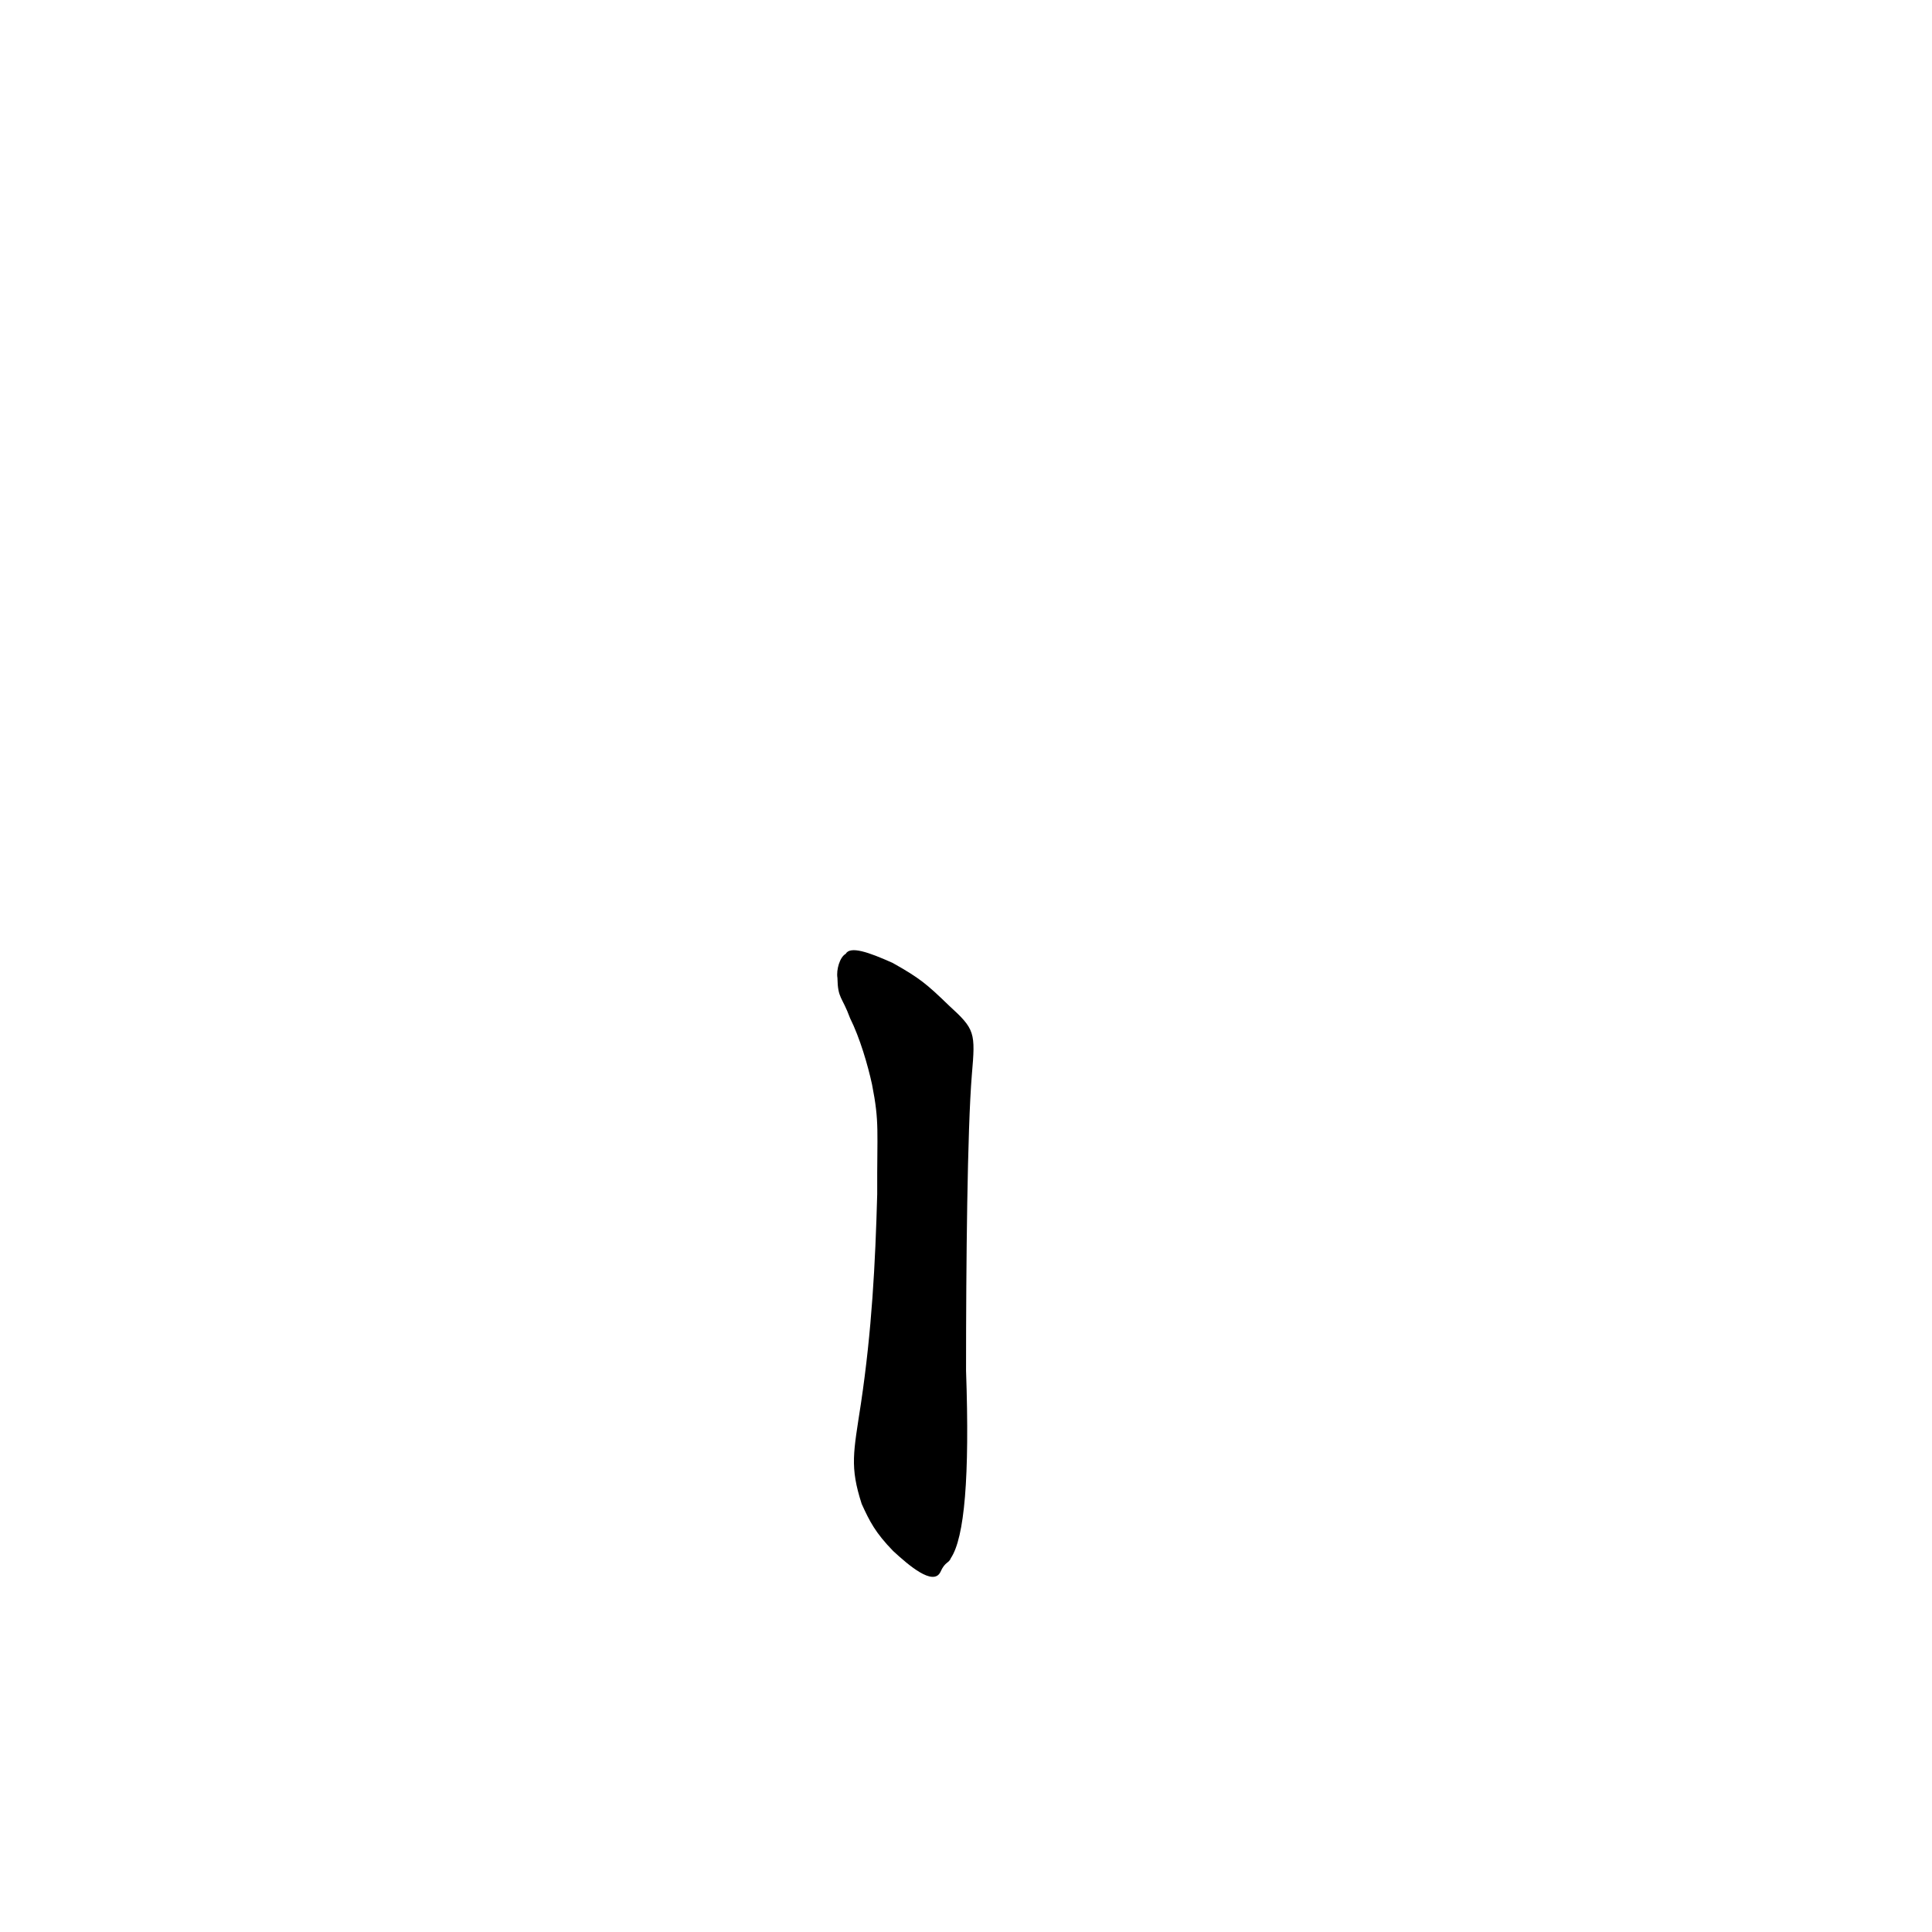
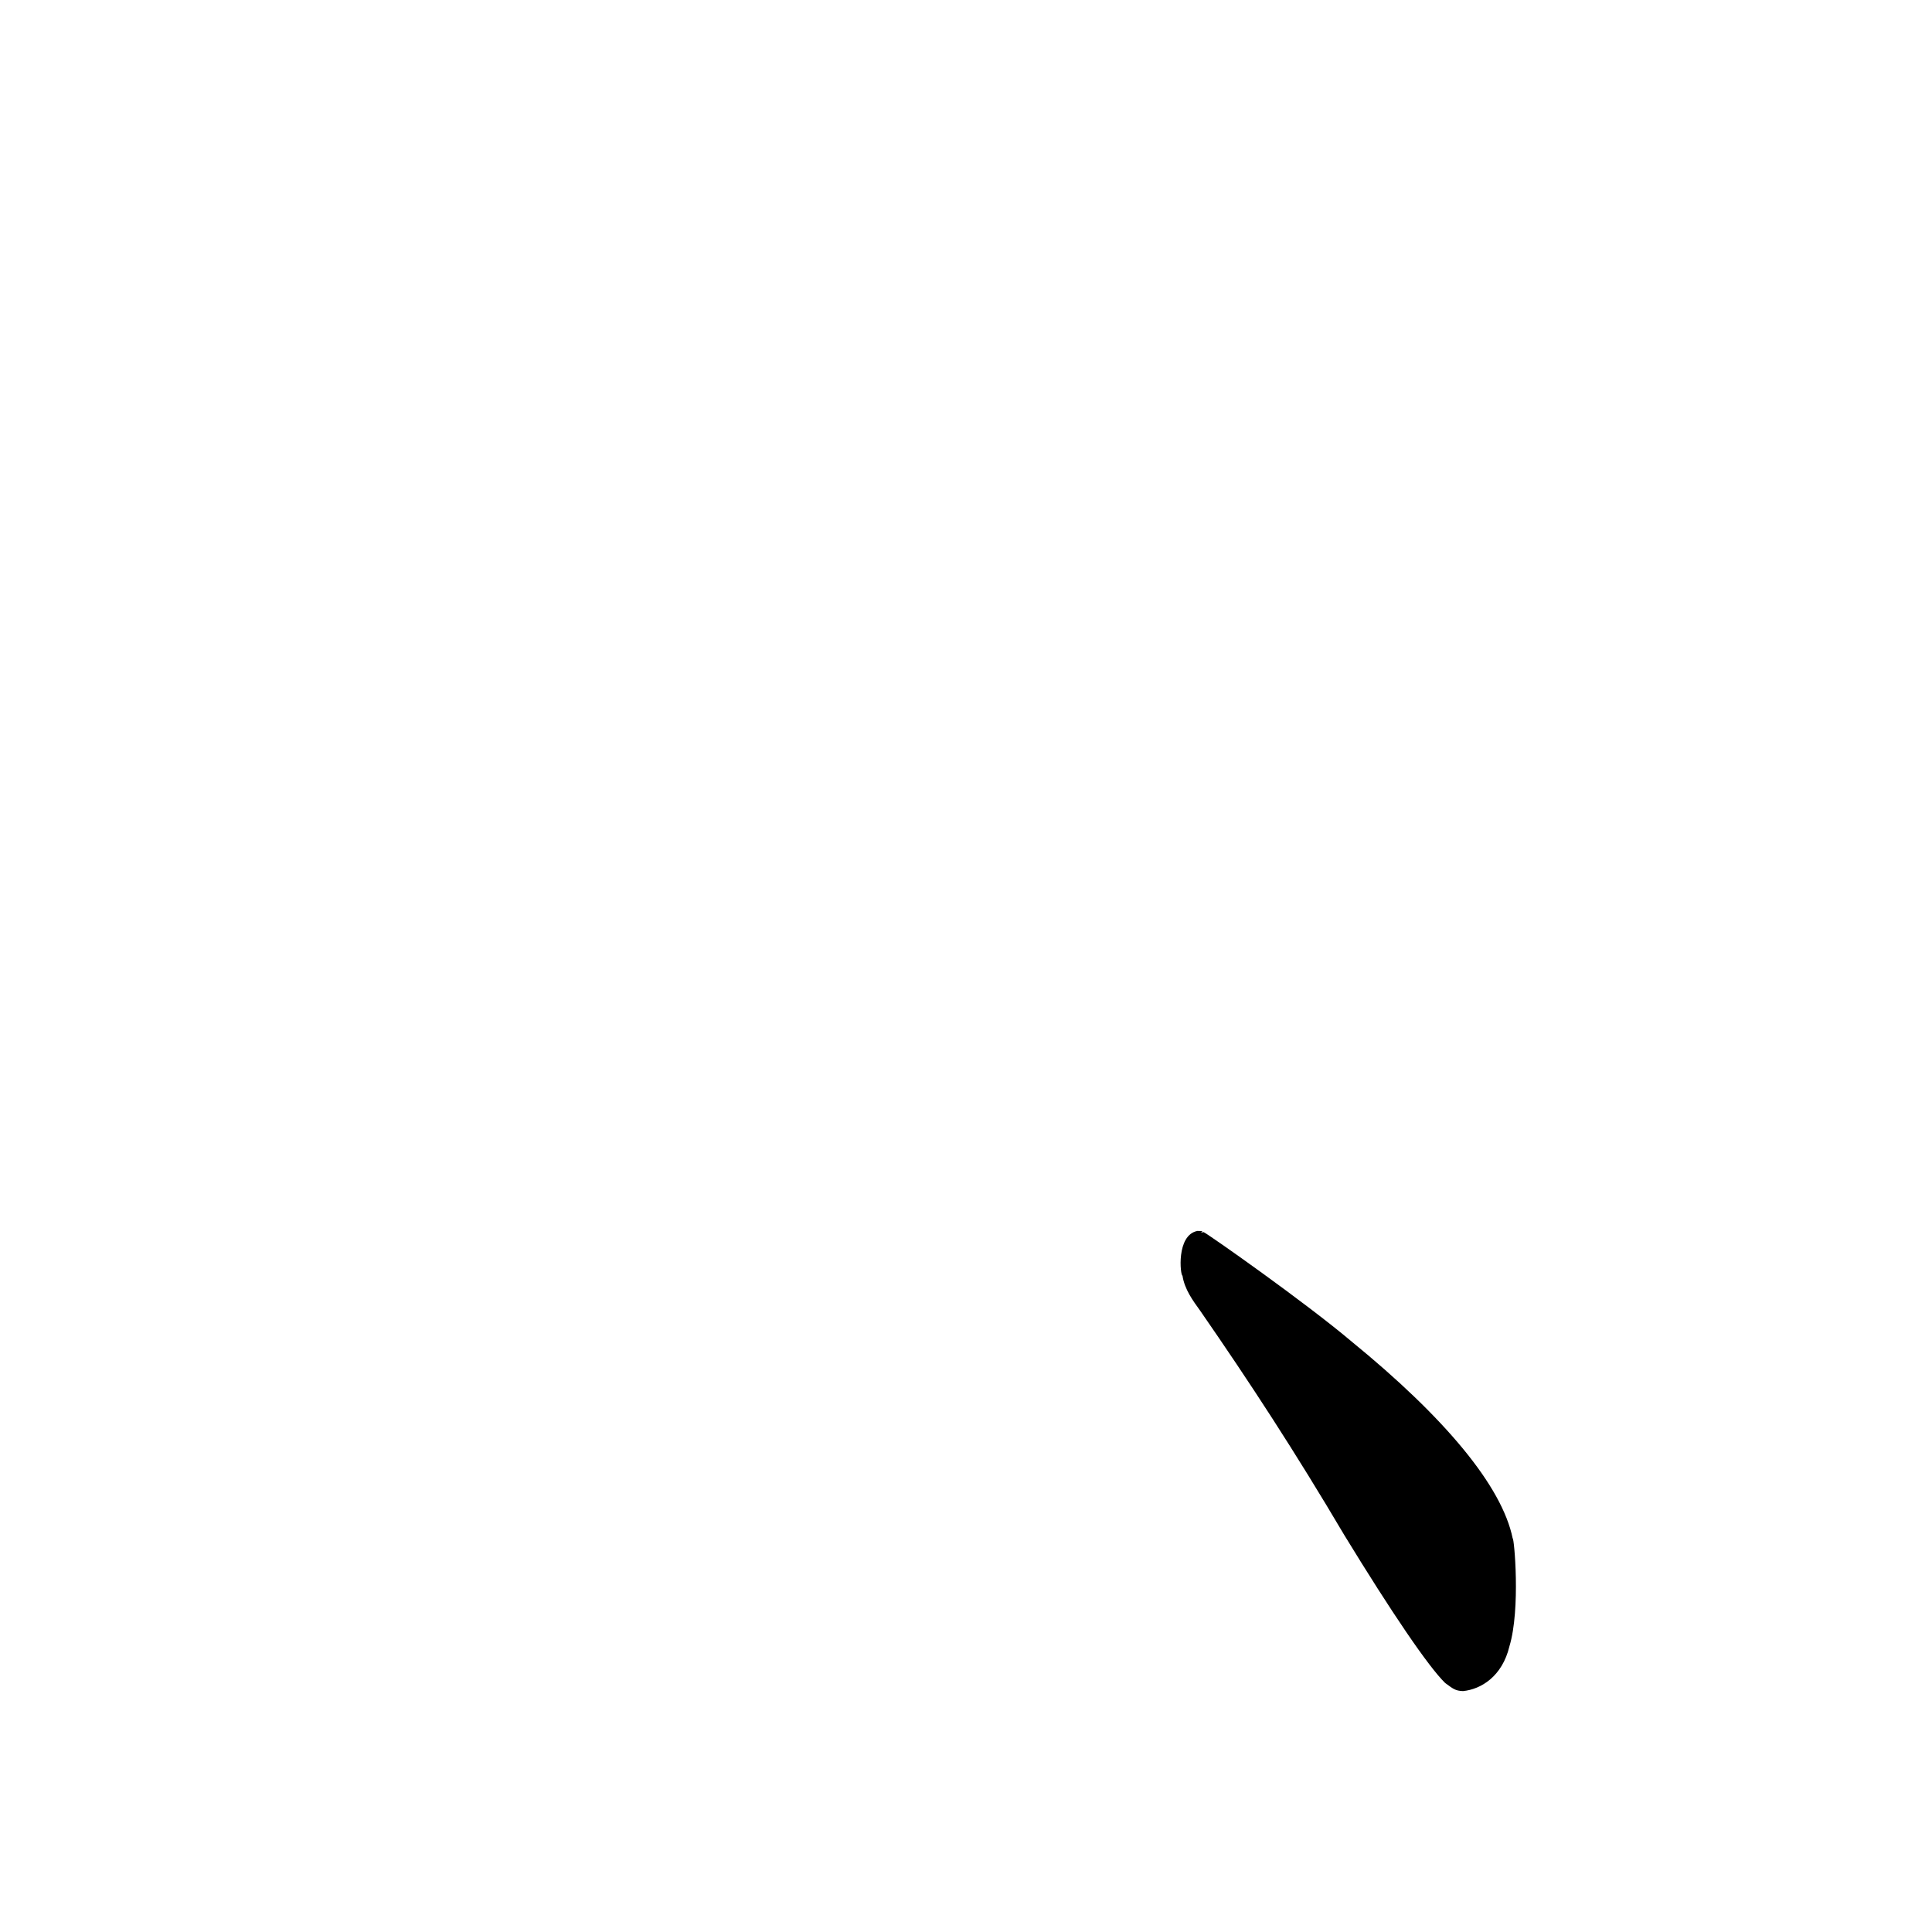
<svg xmlns="http://www.w3.org/2000/svg" height="1024" version="1.1" width="1024">
  <defs />
  <g>
-     <path d="M 448.226 505.568 C 445.097 507.292 443.171 514.011 443.857 518.312 C 444.057 529.405 446.29 528.026 450.553 539.649 C 455.799 550.174 459.968 564.546 462.199 574.801 C 466.229 595.338 464.787 598.893 464.937 632.999 C 463.936 669.885 462.078 705.163 456.319 743.862 C 452.346 769.974 450.318 777.242 456.72 797.123 C 460.94 806.382 463.928 812.329 473.382 822.061 C 481.423 829.478 494.573 840.861 498.421 833.247 C 500.893 827.606 502.932 828.643 503.968 825.849 C 511.213 814.951 514 783.014 512.026 726.466 C 512.024 669.674 512.699 598.801 515.103 569.609 C 517.046 547.189 516.812 545.592 502.994 532.979 C 491.103 521.474 487.423 518.401 473.08 510.342 C 460.277 504.614 450.644 501.272 448.226 505.568" fill="rgb(0, 0, 0)" opacity="0.999" stroke-width="1.0" />
+     <path d="M 634.681 652.417 C 623.264 654.597 625.603 676.196 626.738 676.108 C 627.814 683.351 632.342 689.482 636.051 694.605 C 662.456 732.742 686.488 769.589 712.529 813.667 C 737.745 854.931 757.192 883.497 765.956 892.011 C 769.992 894.929 771.222 896.192 775.435 896.313 C 784.96 895.362 796.22 888.566 800.033 872.554 C 806.018 852.791 802.517 814.766 801.754 815.395 C 796.106 787.66 765.768 751.343 716.593 711.215 C 691.969 690.369 640.877 654.471 637.987 653.058 C 633.409 653.899 640.788 652.371 634.681 652.417" fill="rgb(0, 0, 0)" opacity="0.999" stroke-width="1.0" />
  </g>
</svg>
